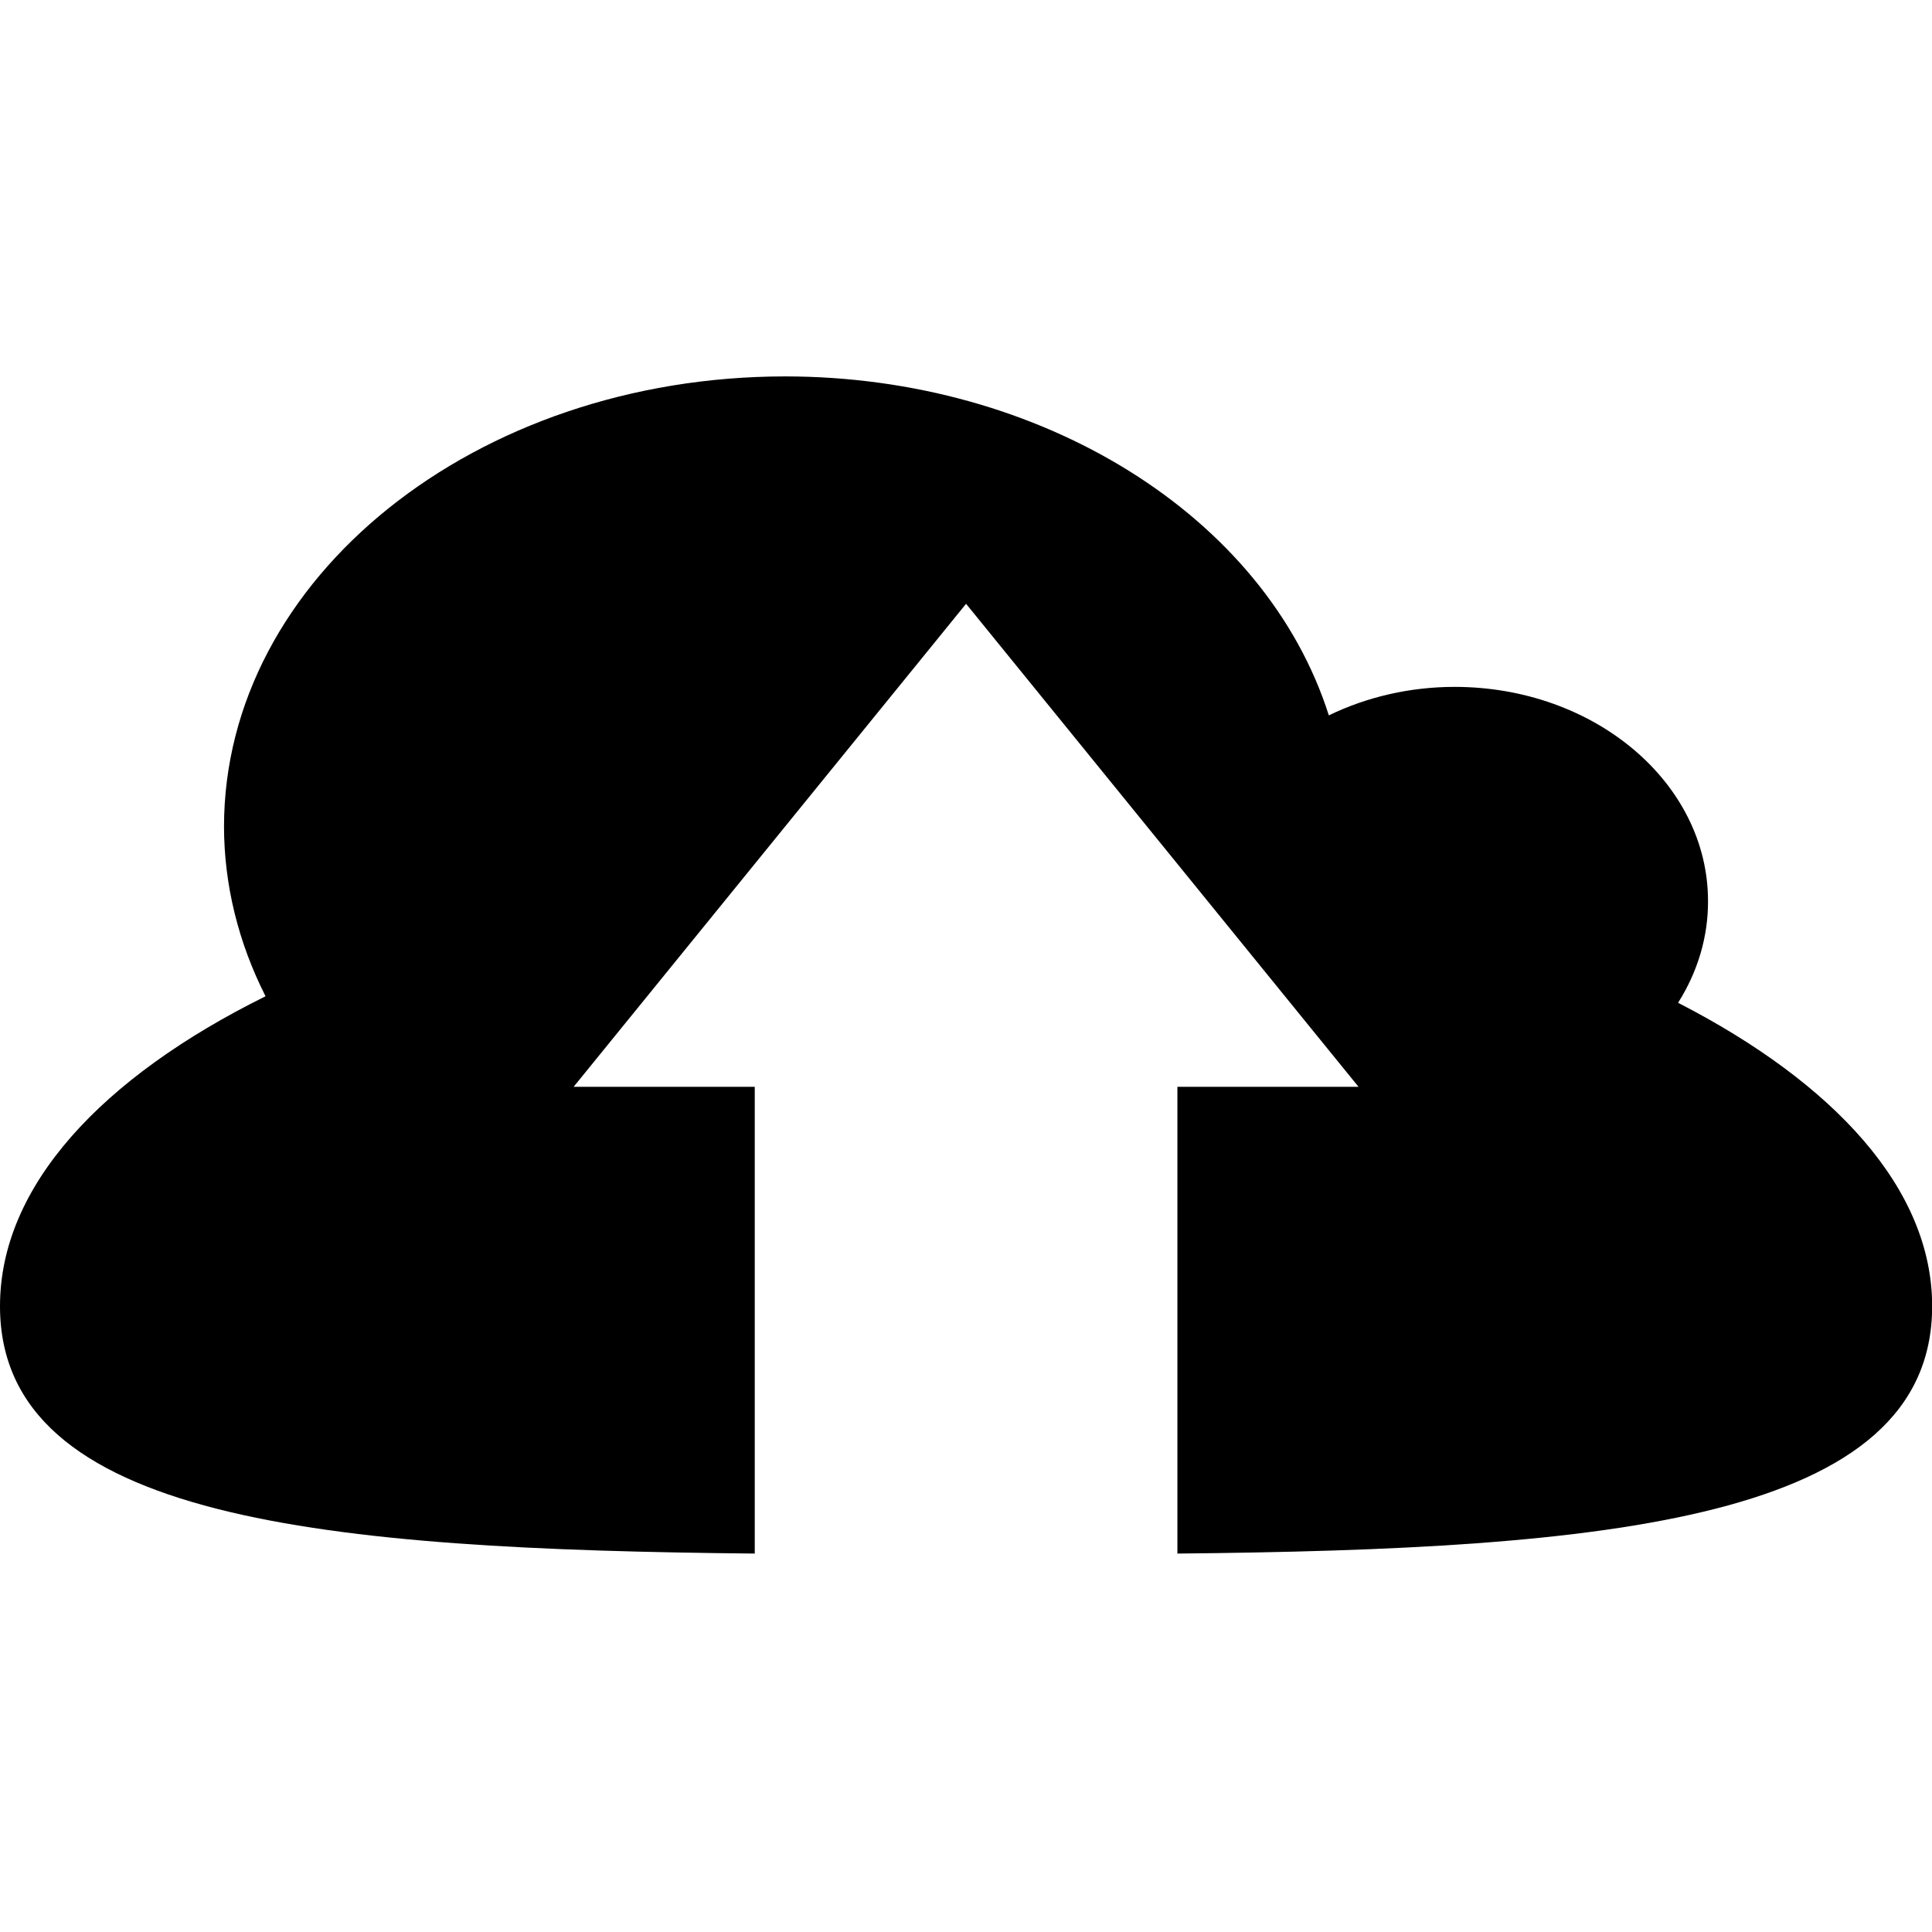
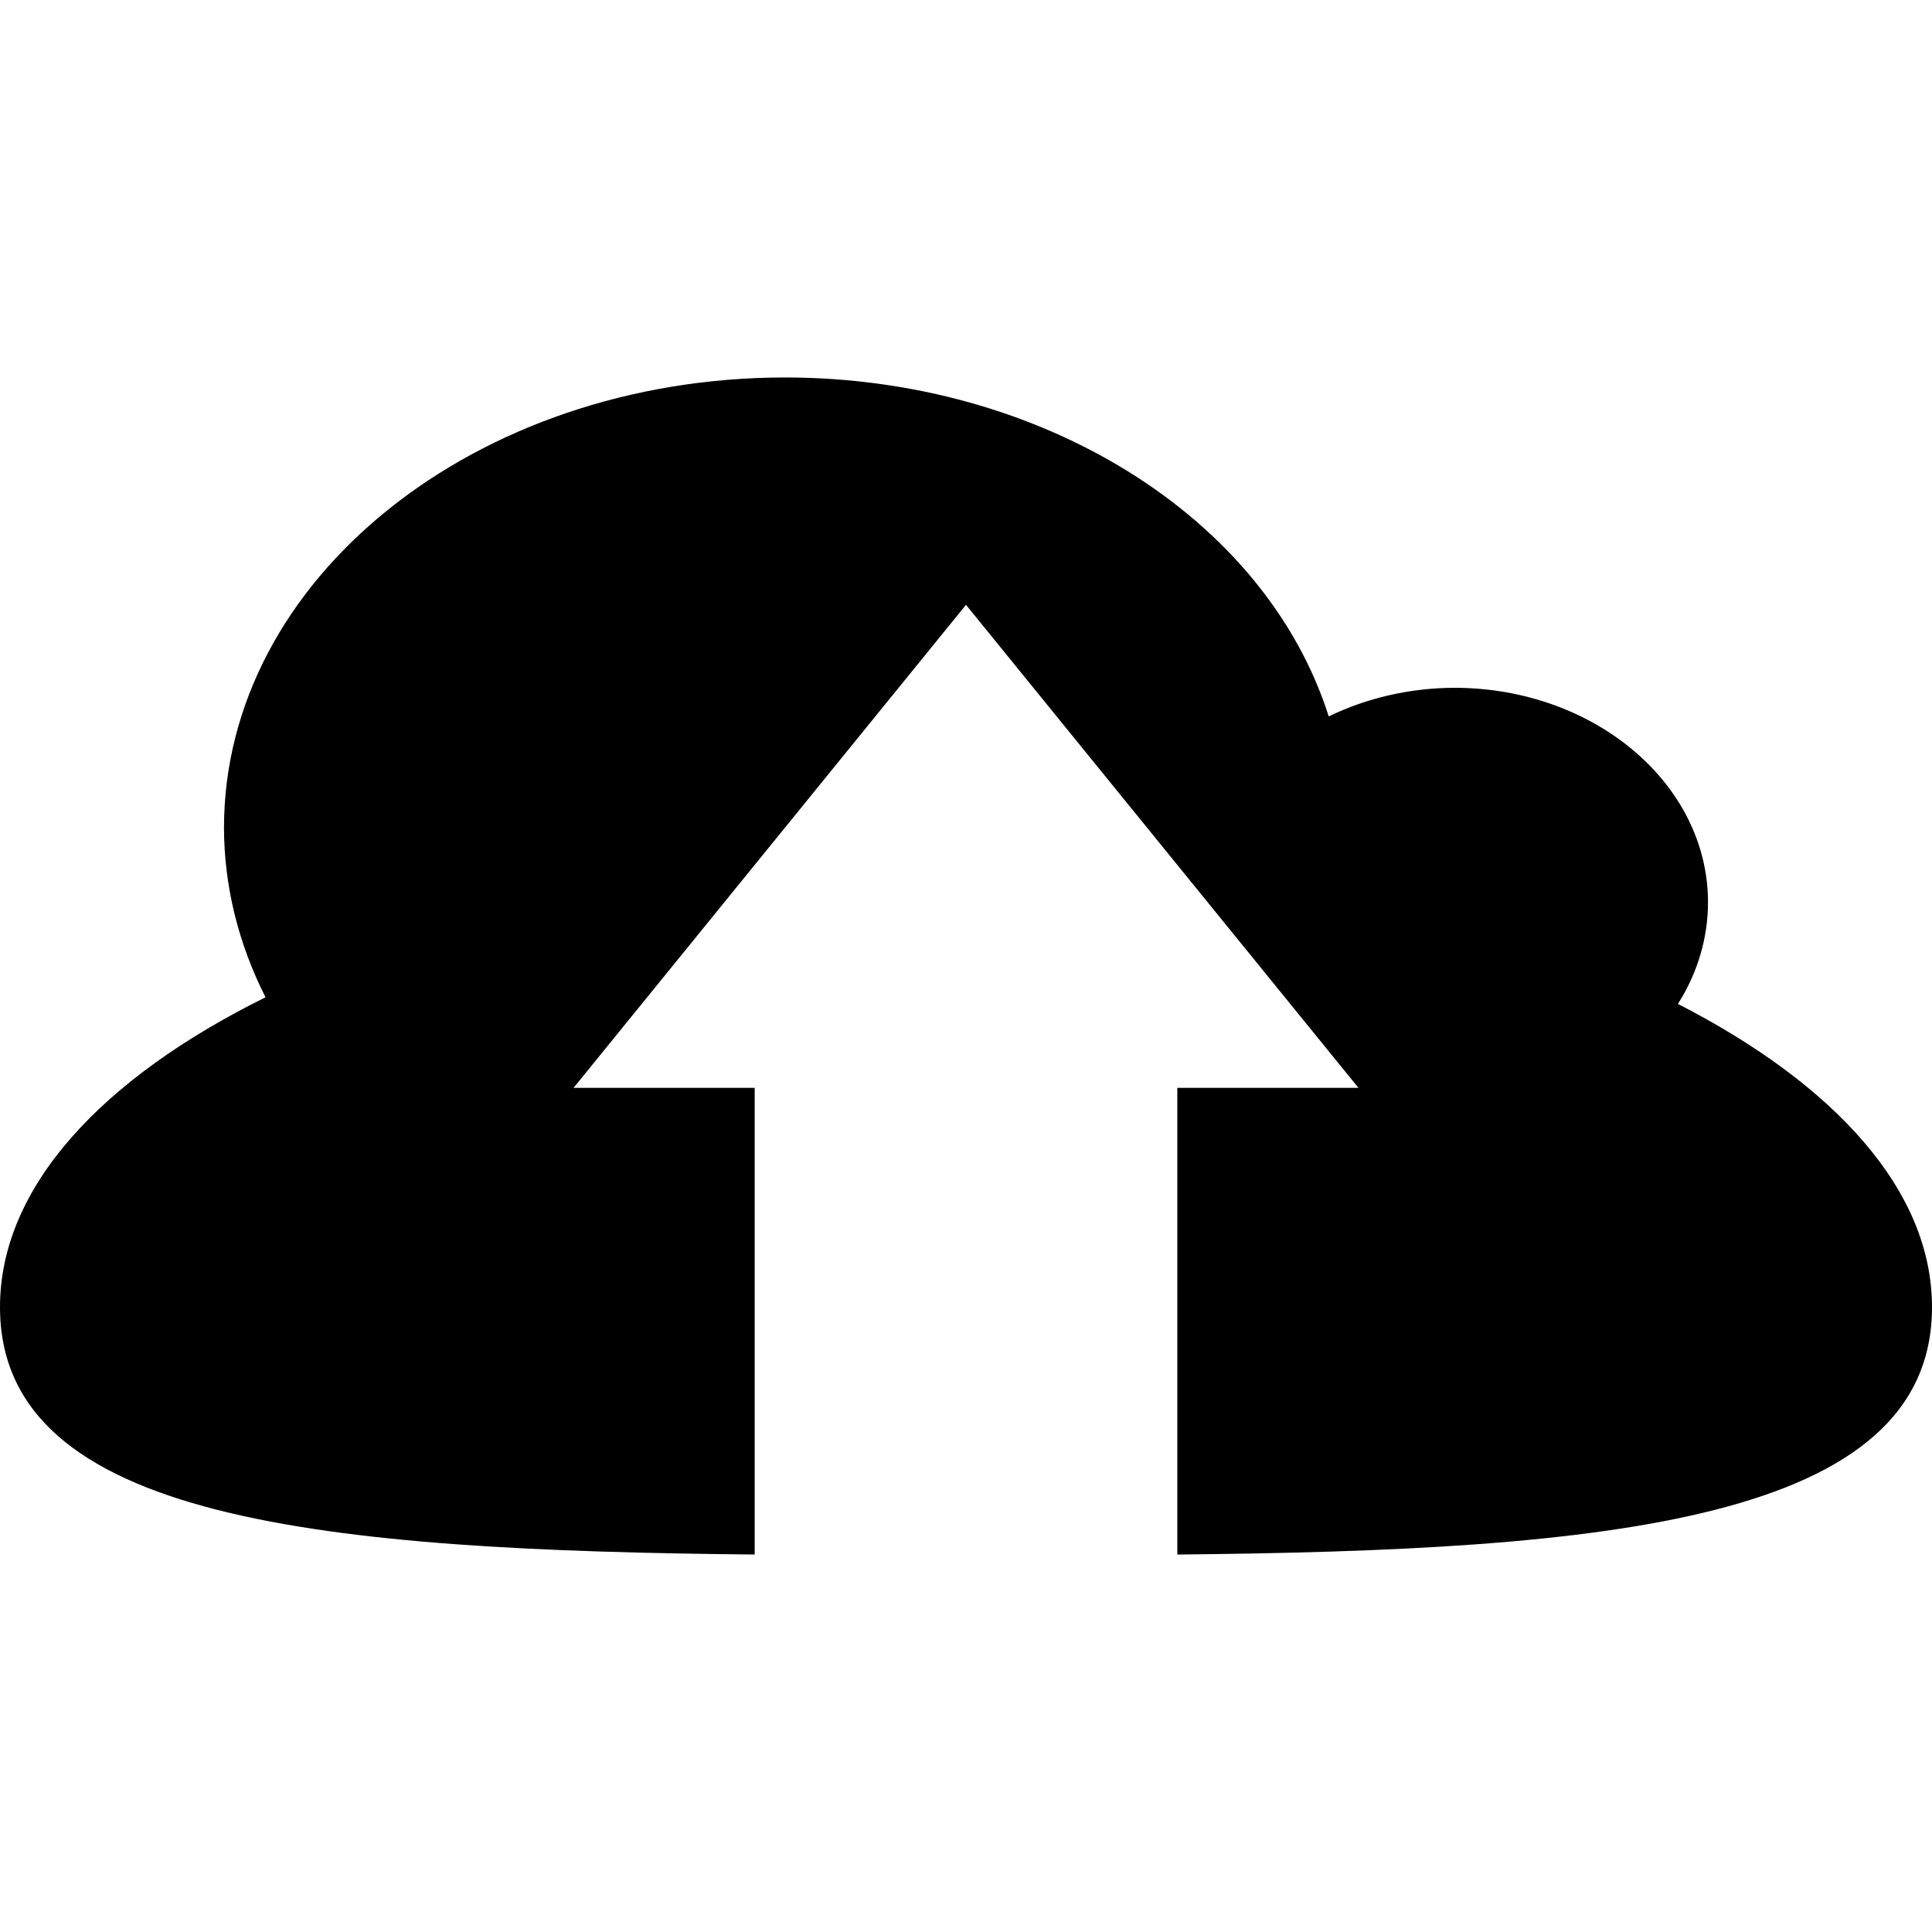
- <svg xmlns="http://www.w3.org/2000/svg" width="16" height="16" viewBox="0 0 4.233 4.233" version="1.1" id="svg4492">
-   <defs id="defs4486" />
-   <g id="layer1" transform="translate(0,-292.7667)">
-     <path style="opacity:1;fill-opacity:1;stroke-width:1" d="M 6.502,3.117 C 3.936,3.118 1.856,4.787 1.855,6.846 1.856,7.327 1.973,7.804 2.199,8.25 0.845,8.92 8.4444204e-6,9.821 0,10.816 c -3.2028993e-5,1.777 2.701,2.014 6.25,2.049 V 9 h -1.5 l 3.25,-4 3.25,4 h -1.5 v 3.865 c 3.549,-0.035 6.25,-0.272 6.25,-2.049 -8e-6,-0.97 -0.81,-1.847 -2.104,-2.512 0.164,-0.259 0.249,-0.548 0.248,-0.842 C 14.144,6.482 13.204,5.688 12.045,5.688 11.68,5.688 11.321,5.77 11.004,5.924 10.479,4.273 8.626,3.118 6.502,3.117 Z" id="path5984-7" transform="matrix(0.2645833,0,0,0.2645833,0,292.7667)" />
-   </g>
+ <svg xmlns="http://www.w3.org/2000/svg" version="1.1" id="nav_uploaded" viewBox="0 0 16 16">
+   <path d="M 6.502,3.126 C 3.936,3.127 1.856,4.796 1.855,6.855 1.856,7.336 1.973,7.813 2.199,8.259 0.845,8.929 8.4446299e-6,9.83 0,10.825 c -3.2028783e-5,1.777 2.701,2.014 6.25,2.049 V 9.009 h -1.5 L 8,5.009 11.25,9.009 H 9.75 v 3.865 C 13.299,12.84 16,12.602 16,10.825 16,9.855 15.19,8.978 13.896,8.314 14.06,8.055 14.145,7.765 14.145,7.472 14.144,6.491 13.204,5.697 12.045,5.696 11.68,5.697 11.321,5.779 11.004,5.933 10.479,4.282 8.626,3.127 6.502,3.126 Z" />
</svg>
